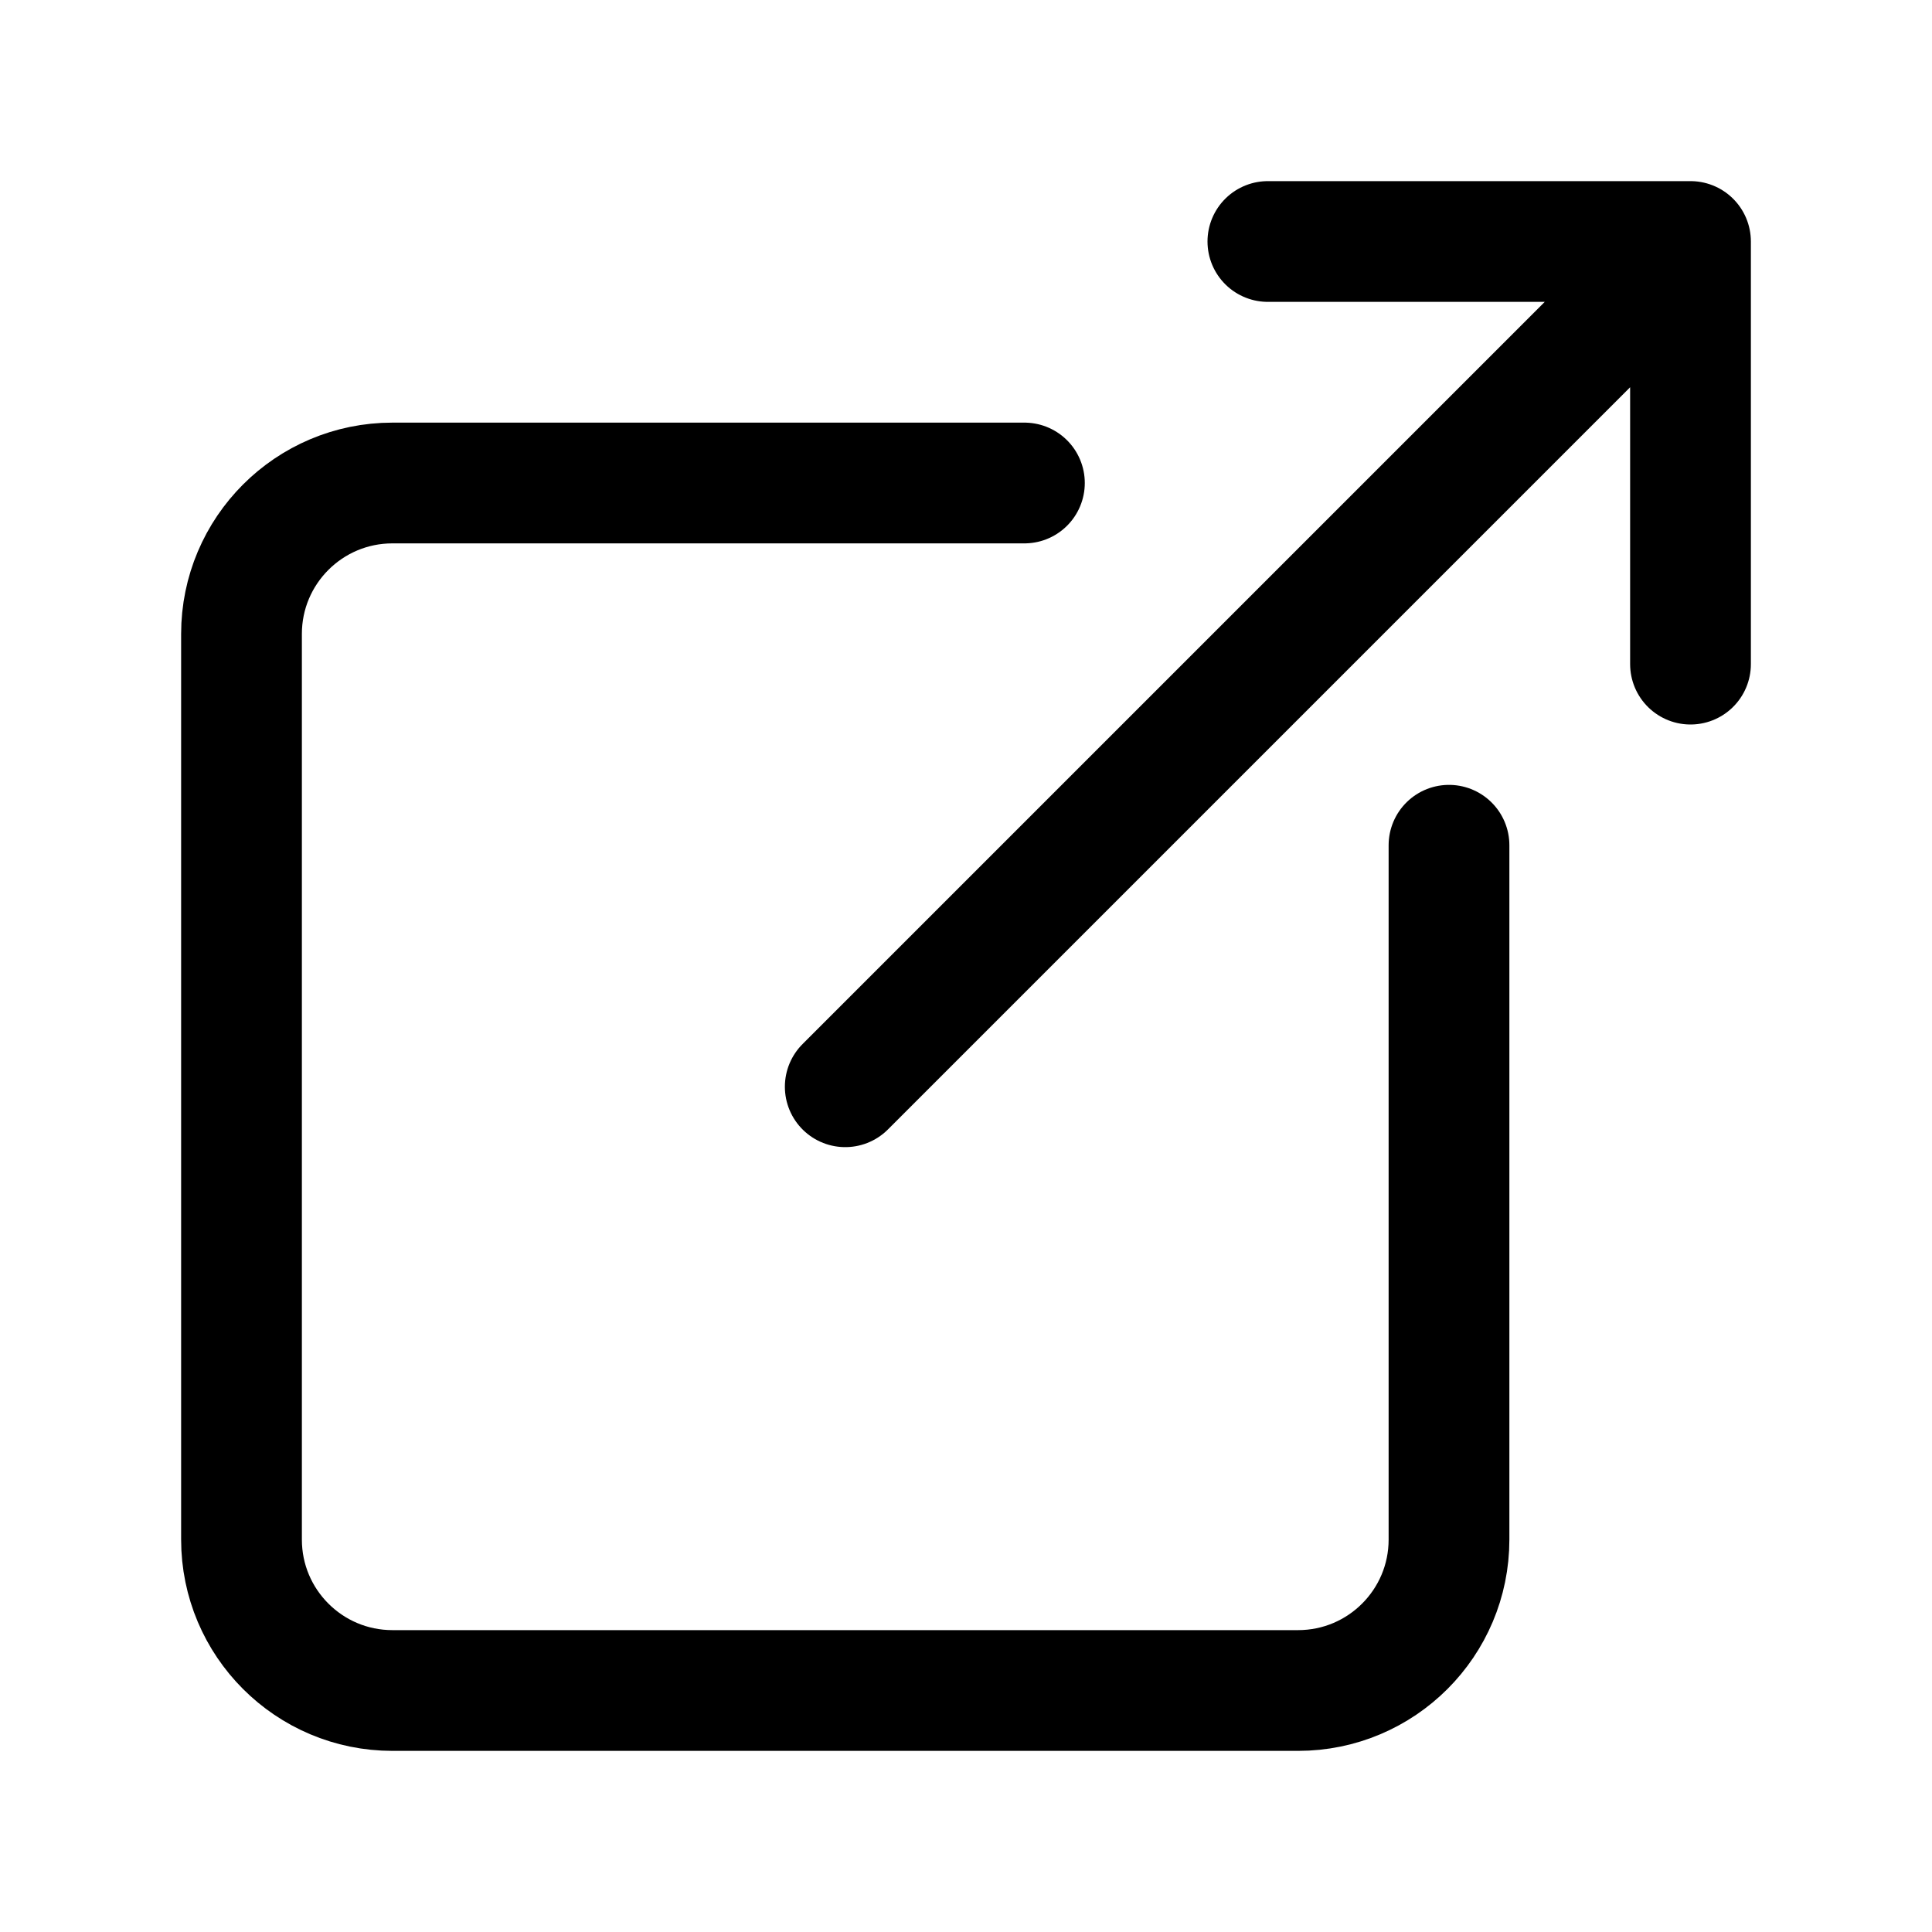
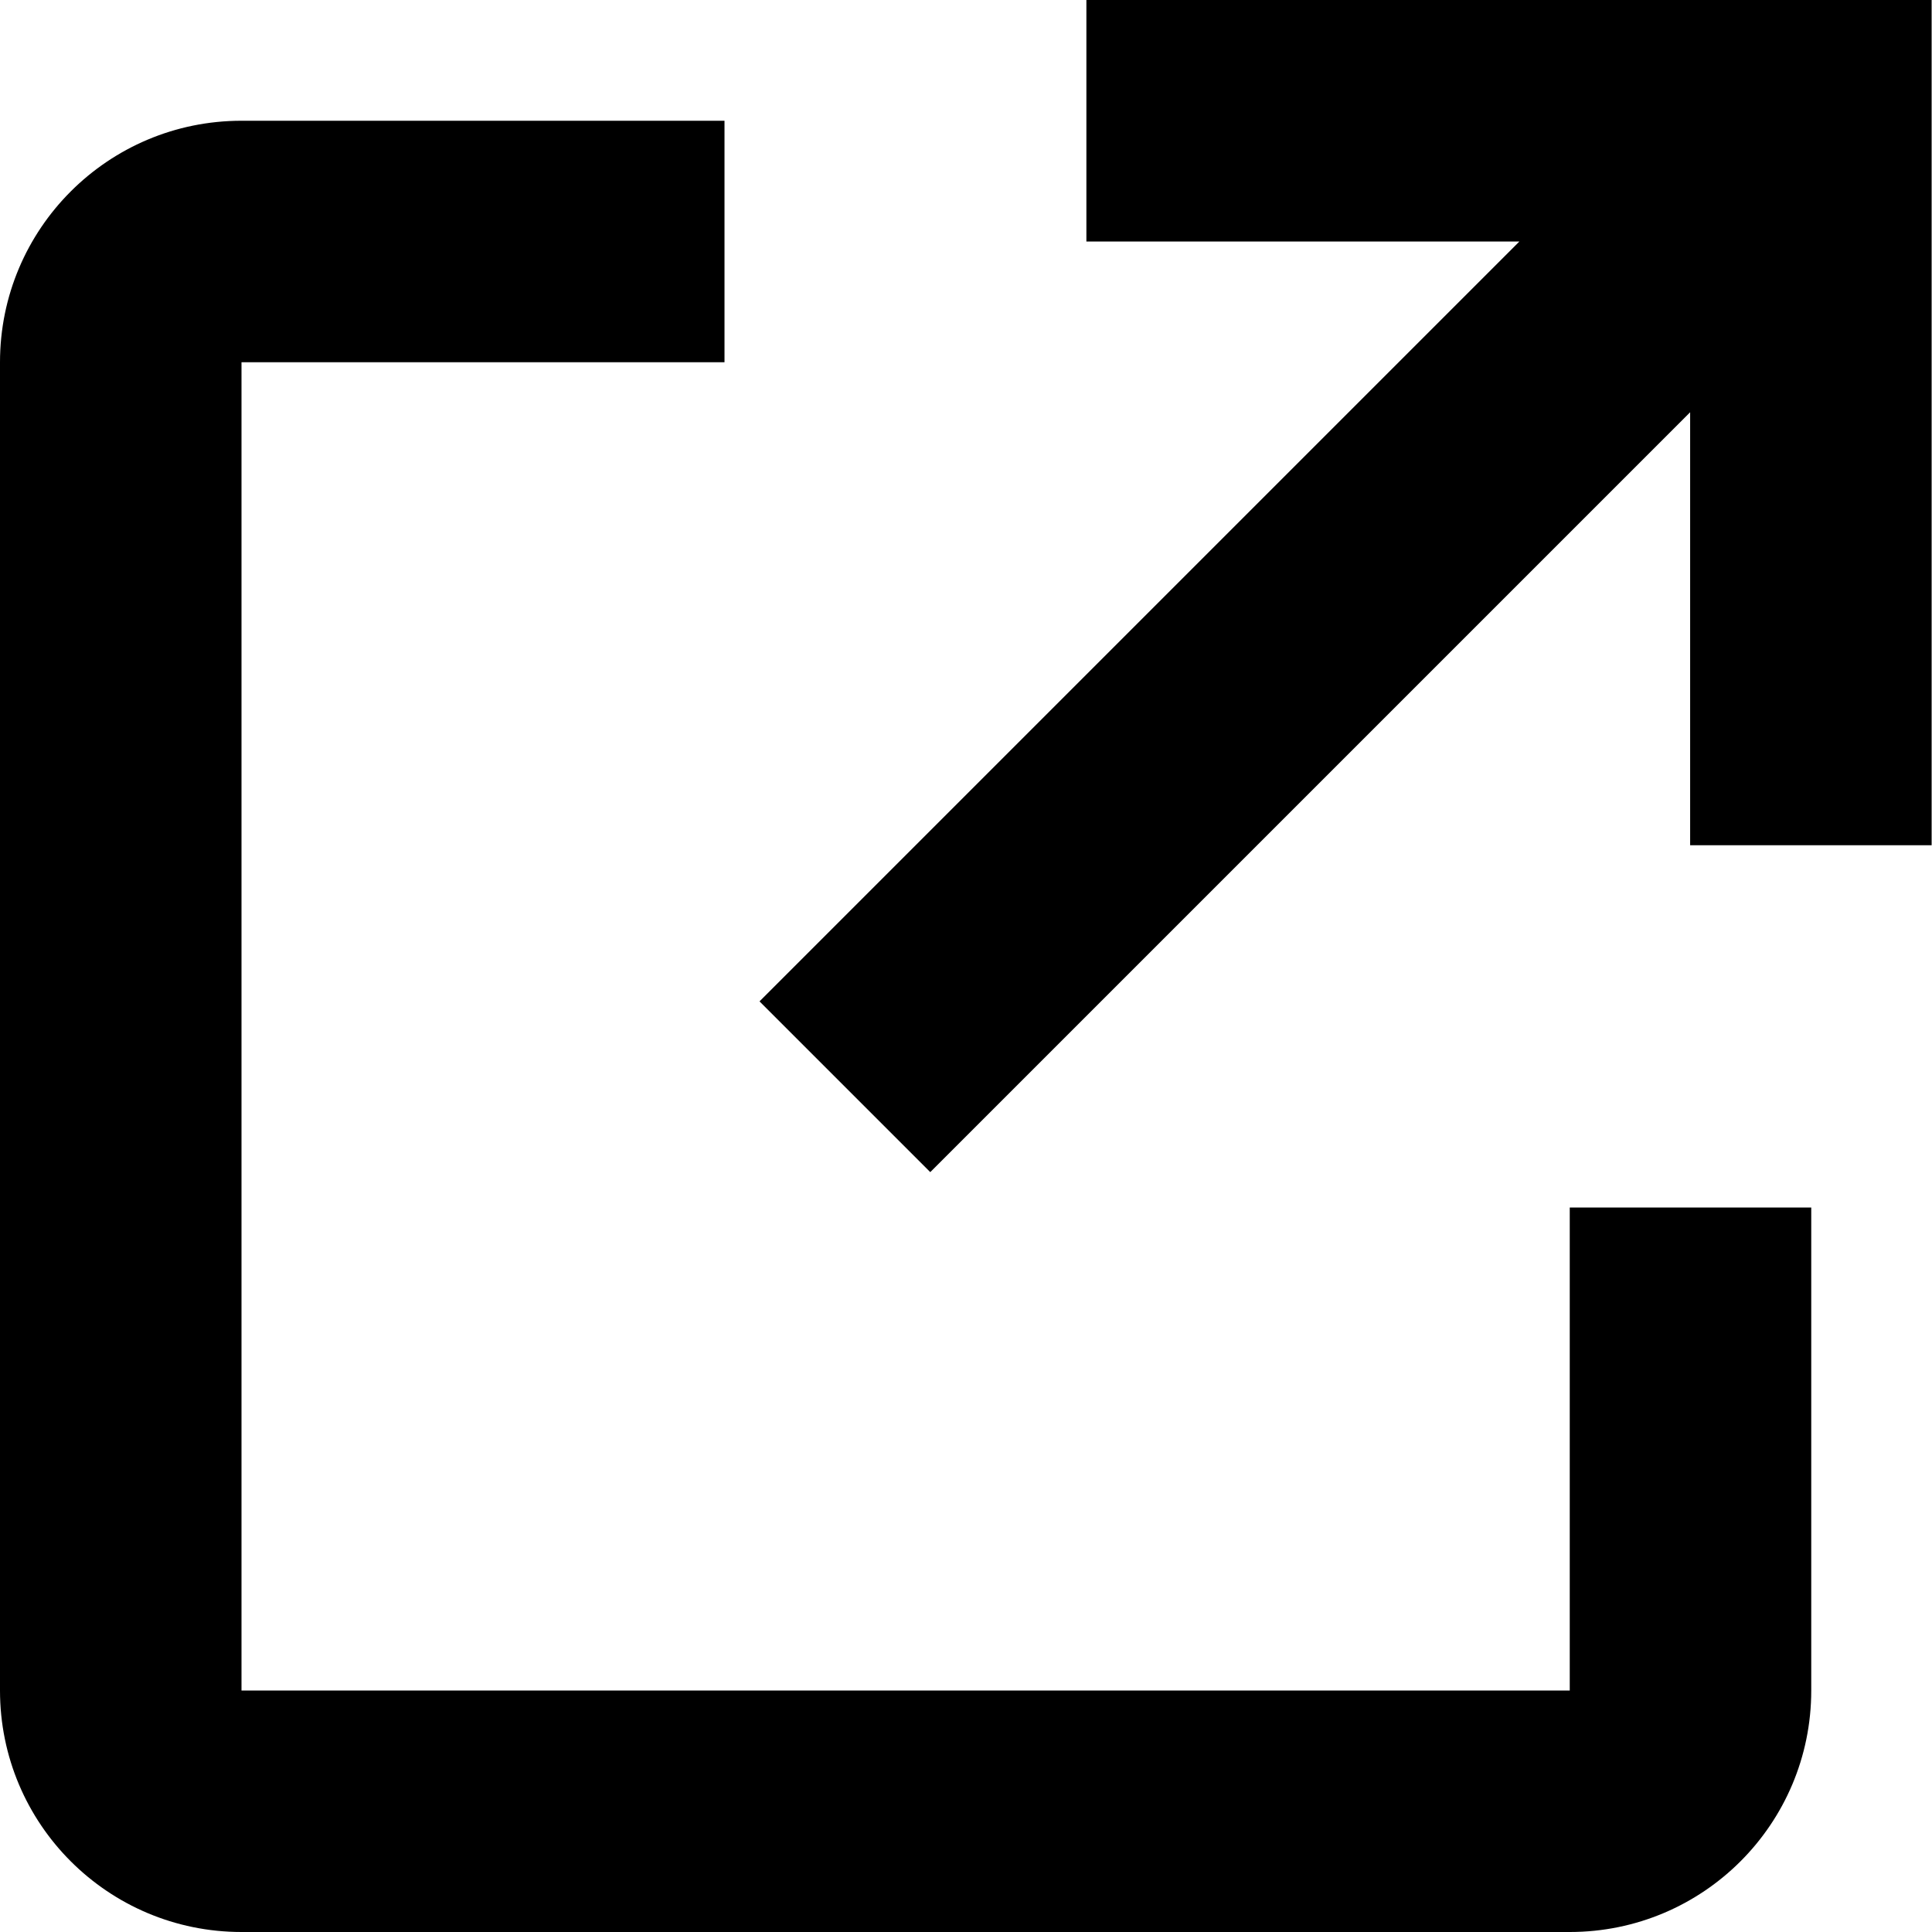
- <svg xmlns="http://www.w3.org/2000/svg" class="ionicon" viewBox="0 0 512 512">
-   <path d="M384 224v184a40 40 0 01-40 40H104a40 40 0 01-40-40V168a40 40 0 0140-40h167.48M336 64h112v112M224 288L440 72" fill="none" stroke="currentColor" stroke-linecap="round" stroke-linejoin="round" stroke-width="32" />
+ <svg xmlns="http://www.w3.org/2000/svg" height="16" viewBox="0 0 16 16" width="16">
+   <path d="M15,10 L15,14 C15,15.105 14.105,16 13,16 L2,16 C0.895,16 0,15.105 0,14 L0,3 C0,1.895 0.895,1 2,1 L6,1 L6,3 L2,3 L2,14 L13,14 L13,10 L15,10 Z M13.997,3.414 L7.704,9.707 L6.29,8.293 L12.583,2 L8.997,2 L8.997,0 L15.997,0 L15.997,7 L13.997,7 L13.997,3.414 Z" fill-rule="evenodd" />
</svg>
